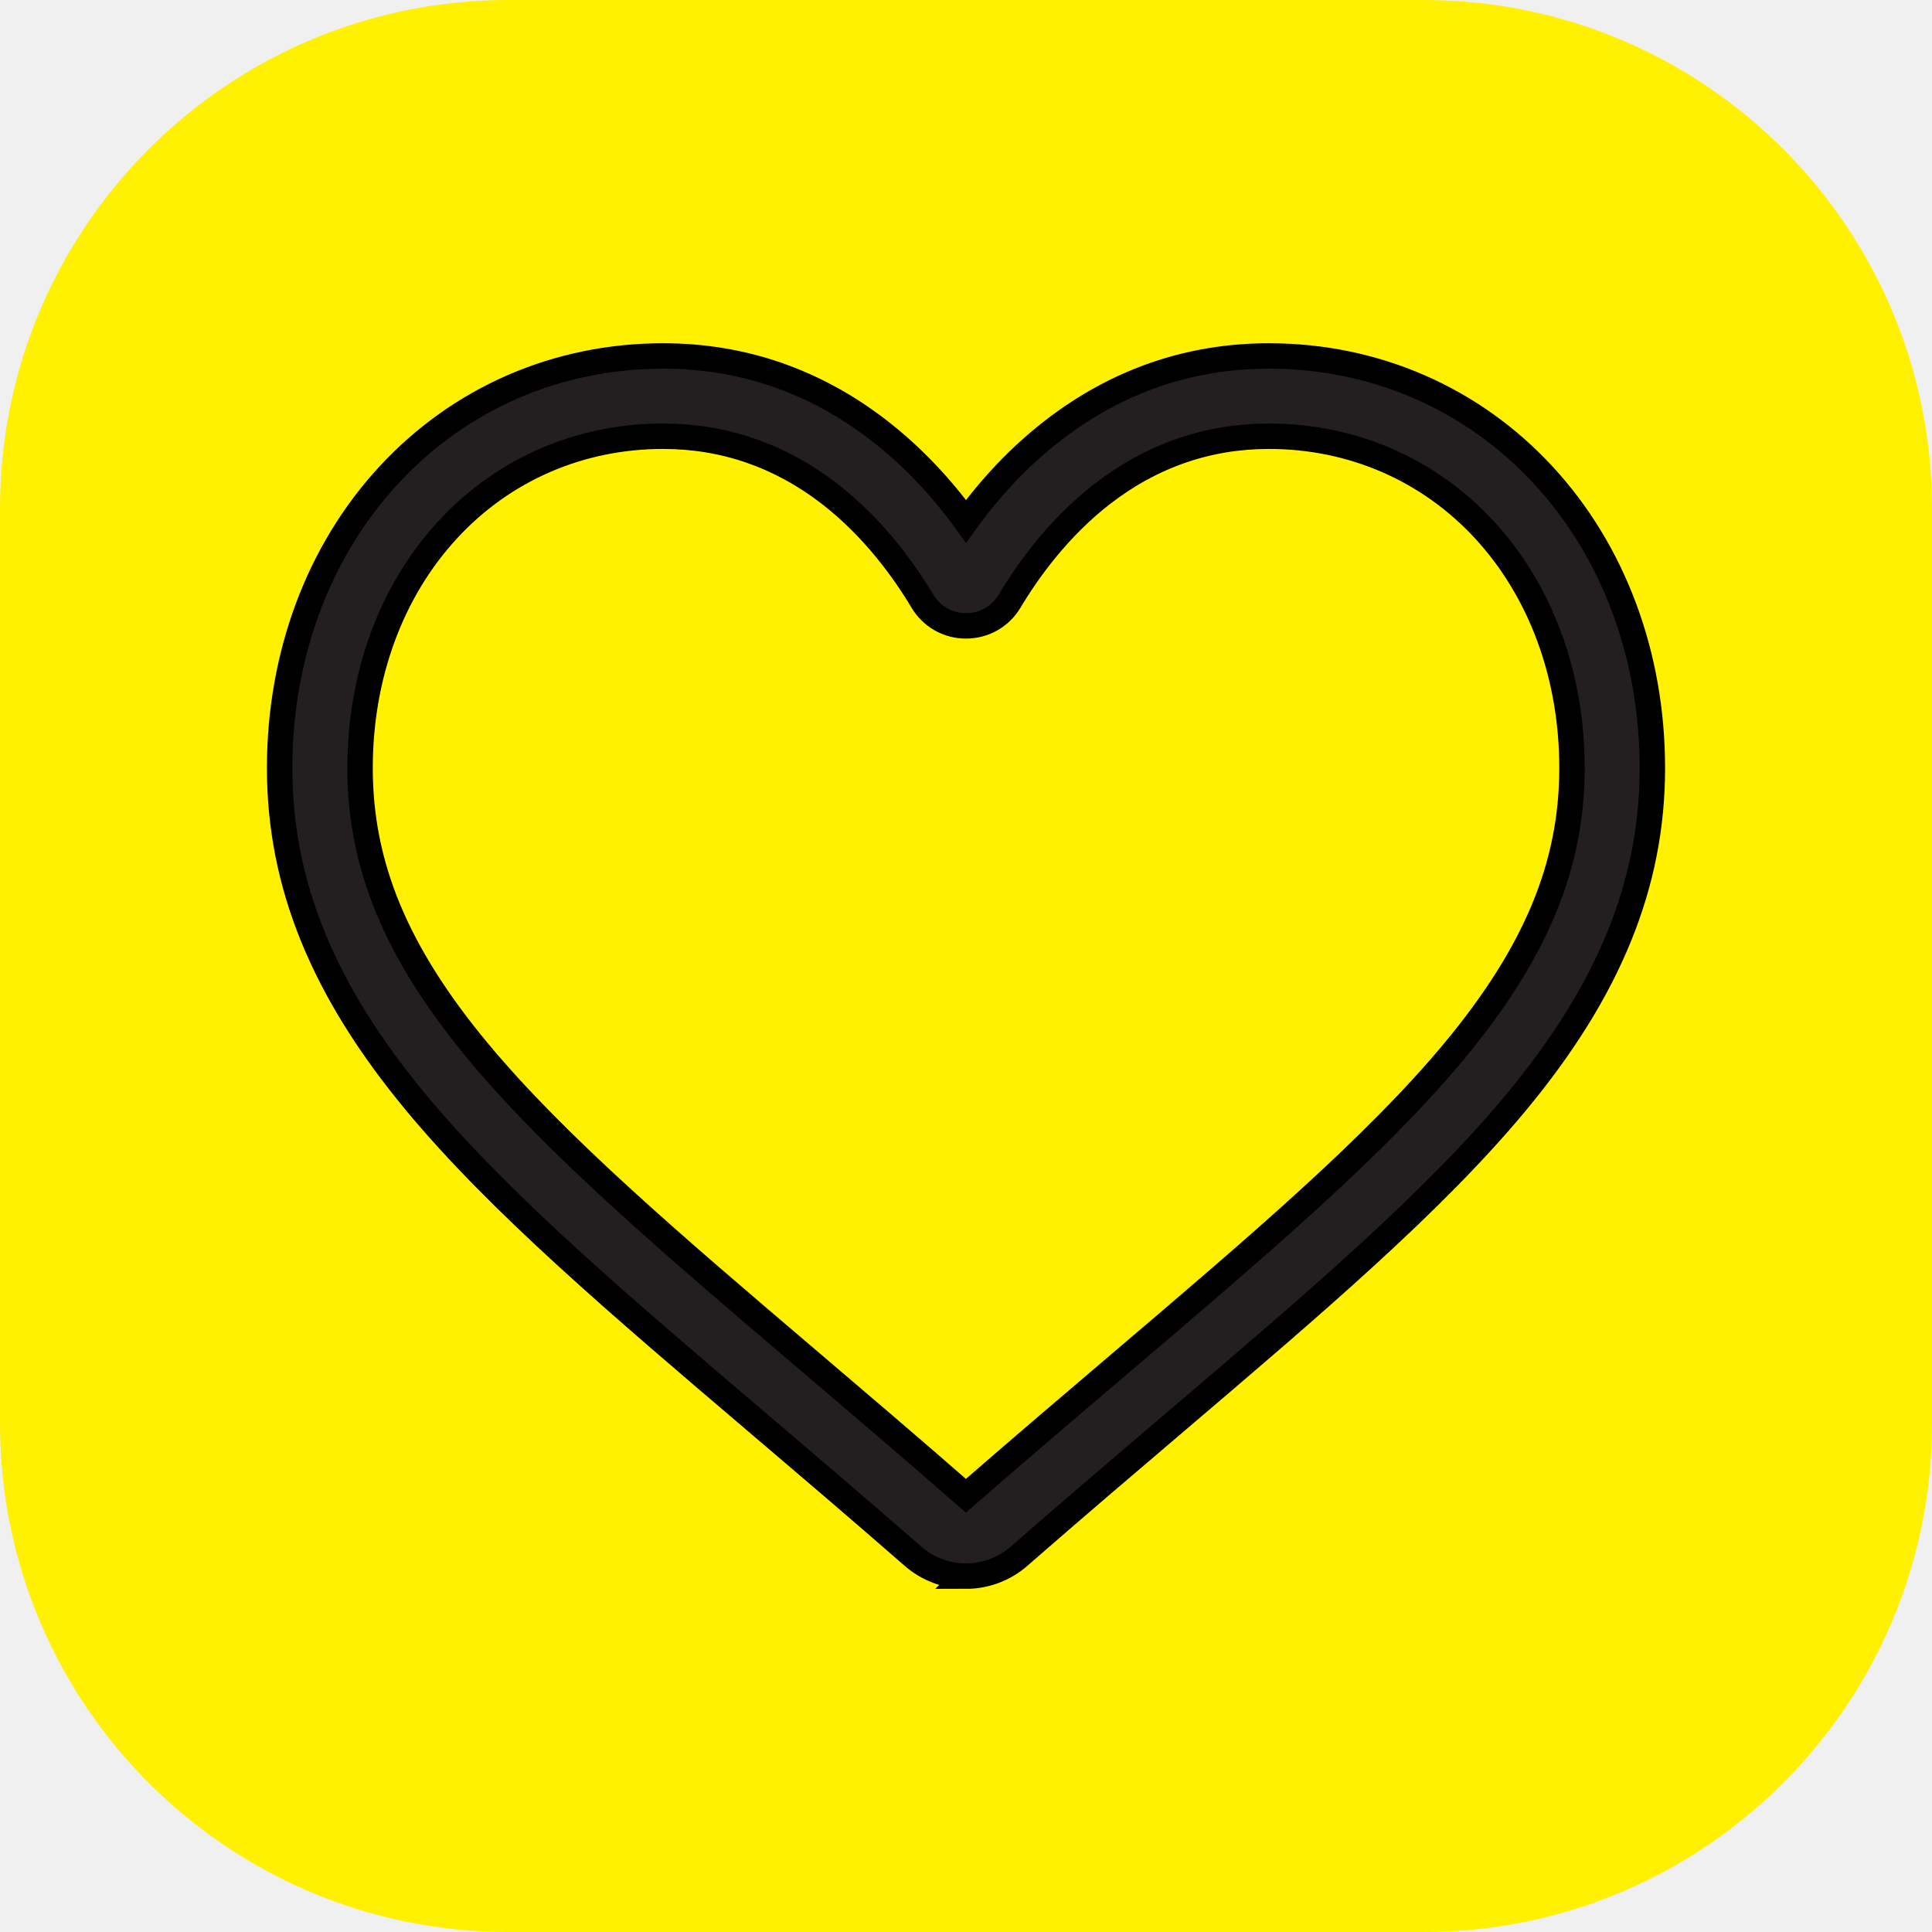
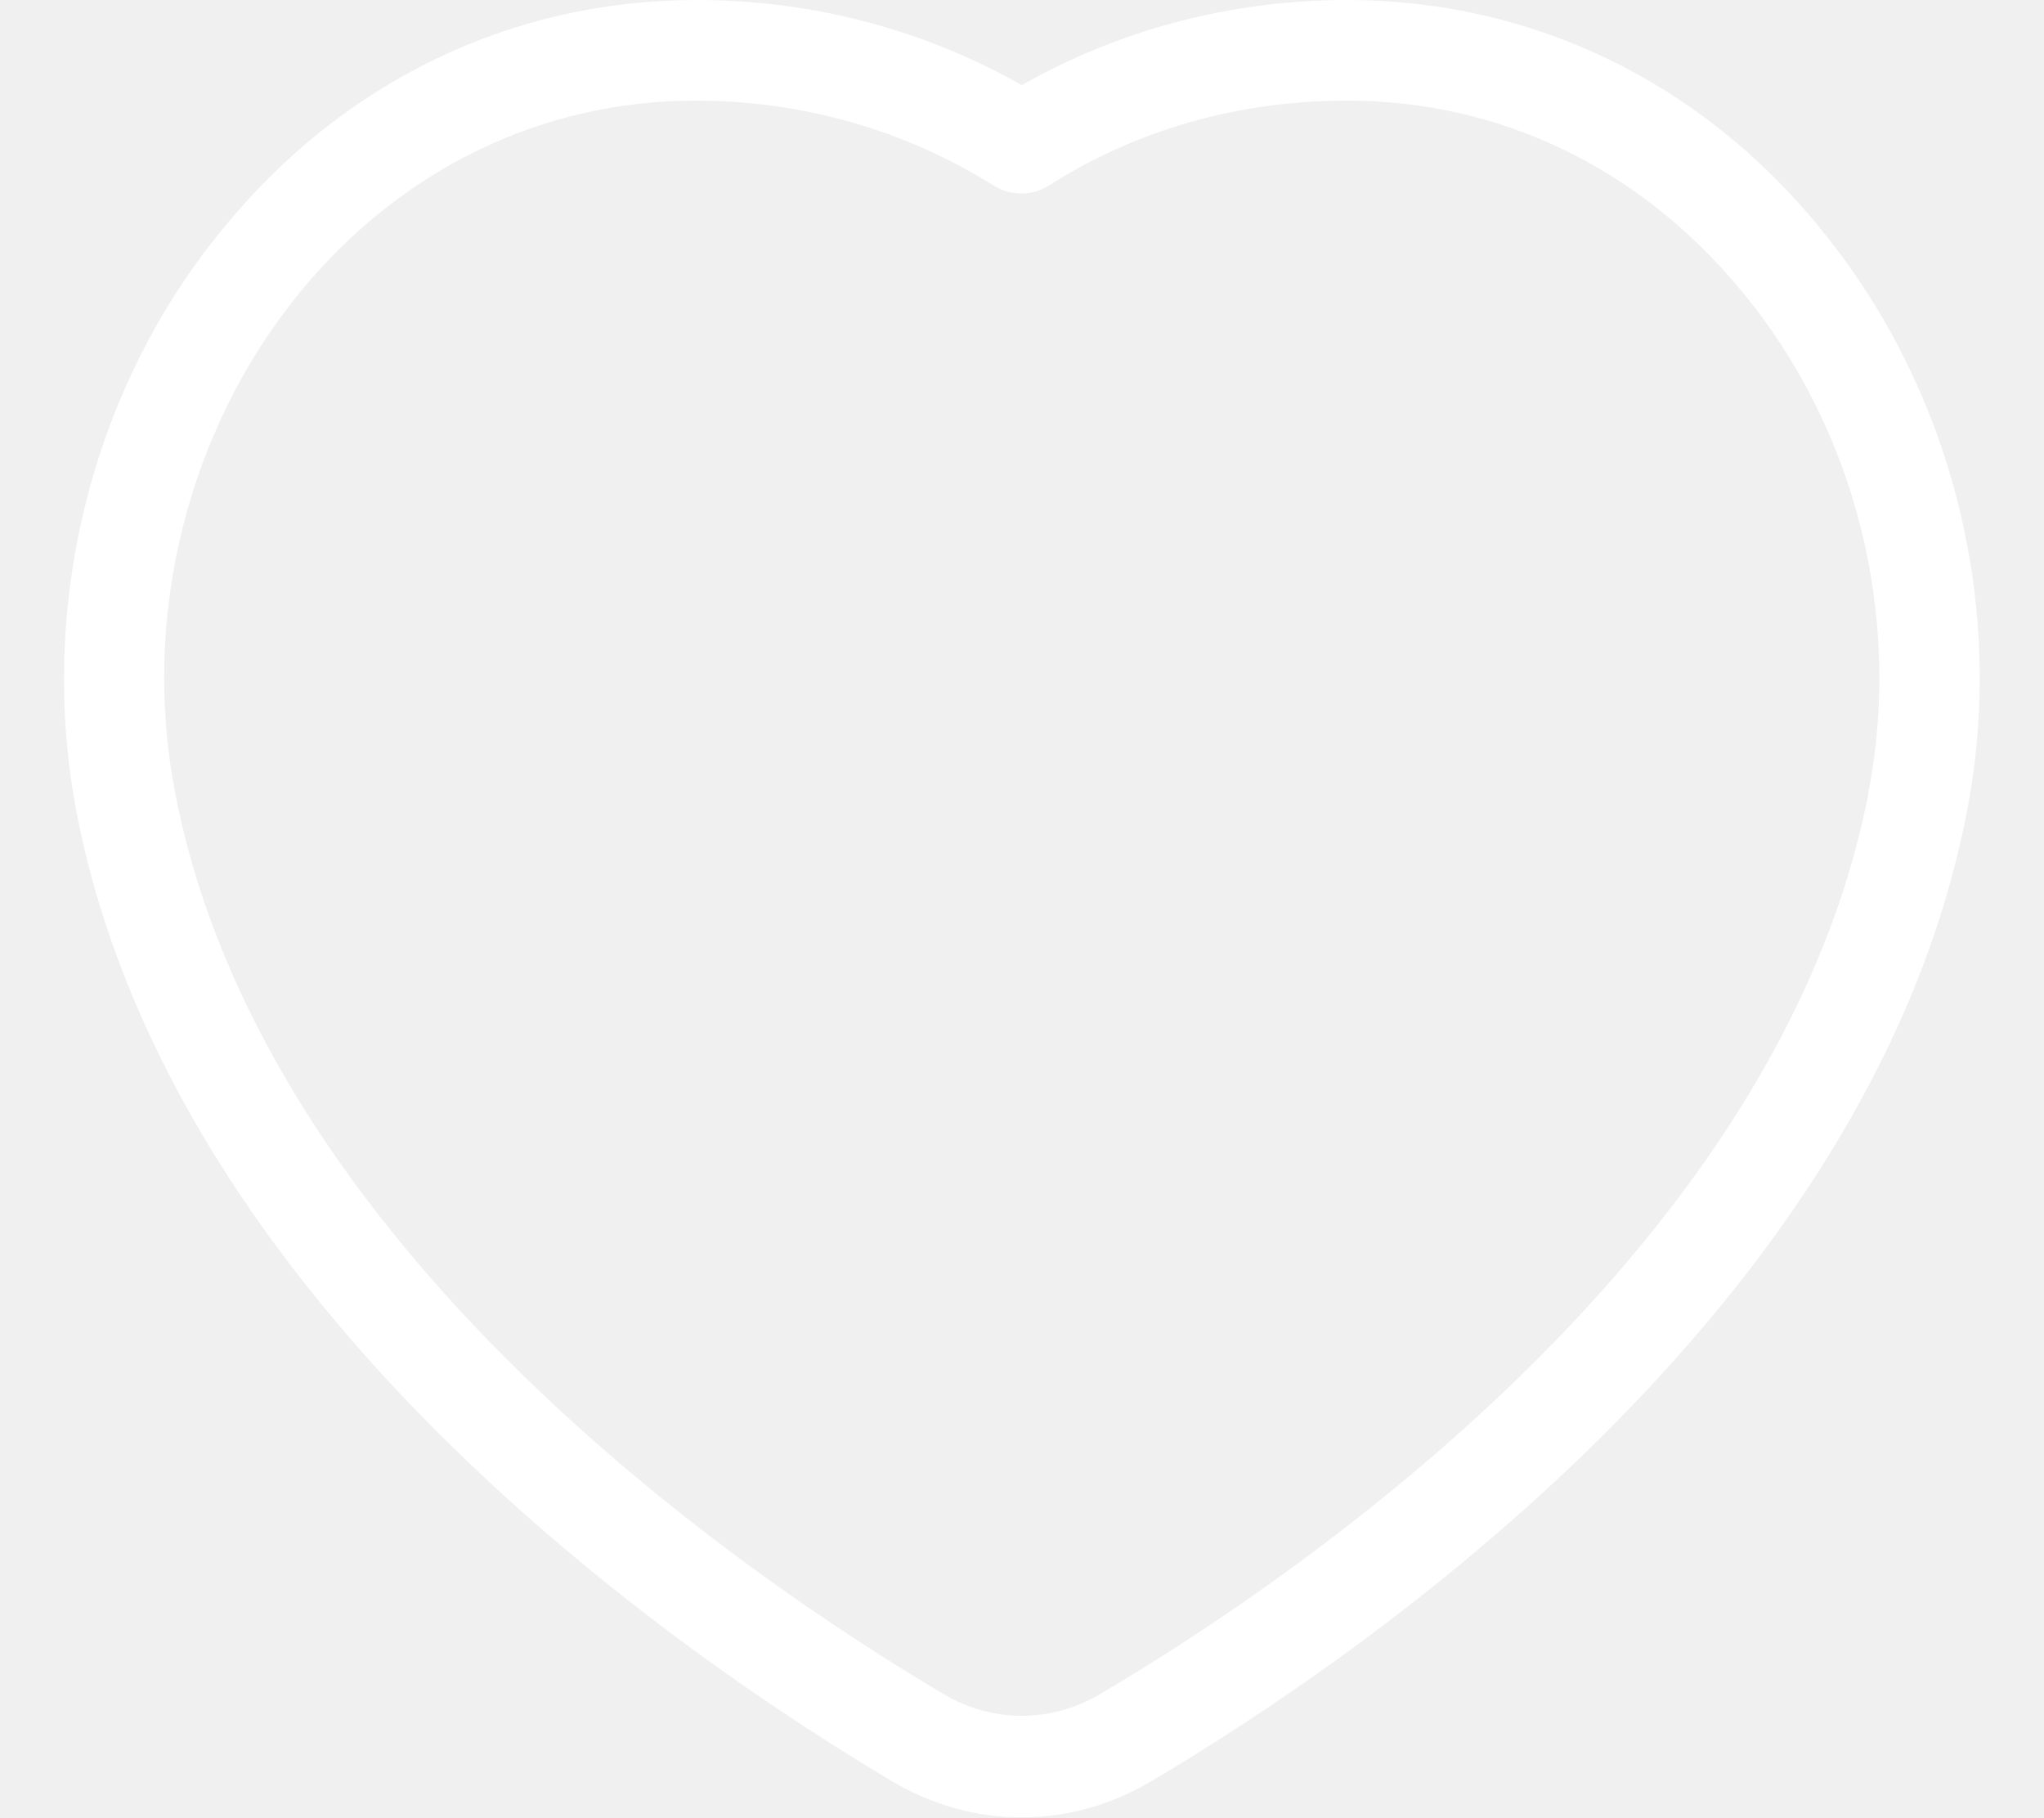
- <svg xmlns="http://www.w3.org/2000/svg" fill="none" height="38" viewBox="0 0 38 38" width="38">
-   <g fill="#fff100">
-     <rect height="38" rx="10" width="38" />
-     <path clip-rule="evenodd" d="m13.437 26.262c.208 1.256.253 2.837 2.007 2.837h10.133c1.661 0 1.727-1.382 2.018-2.551l2.127-8.531h-17.655z" fill-rule="evenodd" />
-     <path clip-rule="evenodd" d="m13.93 26.18c.024.142.043.275.063.404.028.187.054.367.09.559.058.309.129.577.231.798.1.216.223.37.381.474.157.103.387.184.749.184h10.133c.345 0 .566-.071.716-.162.149-.09.266-.223.365-.409.102-.192.177-.428.247-.709.035-.139.066-.282.099-.433l.001-.003c.032-.147.067-.302.104-.455l1.973-7.91h-16.425zm-1.864-8.163h17.655l-2.127 8.531c-.036.146-.069.295-.102.445-.23 1.048-.463 2.106-1.916 2.106h-10.133c-1.581 0-1.773-1.284-1.948-2.458-.019-.128-.038-.255-.059-.379z" fill-rule="evenodd" />
-   </g>
-   <path d="m19 31c-.384 0-.755-.139-1.044-.392-1.091-.953-2.142-1.848-3.07-2.638l-.005-.004c-2.72-2.316-5.069-4.316-6.703-6.286-1.827-2.203-2.678-4.291-2.678-6.572 0-2.217.761-4.261 2.142-5.758 1.398-1.515 3.315-2.349 5.401-2.349 1.558 0 2.986.492 4.242 1.463.634.49 1.209 1.09 1.715 1.789.506-.7 1.081-1.299 1.715-1.789 1.256-.971 2.684-1.463 4.242-1.463 2.085 0 4.003.834 5.401 2.349 1.381 1.497 2.142 3.542 2.142 5.758 0 2.281-.851 4.37-2.678 6.572-1.634 1.97-3.983 3.97-6.703 6.286-.929.791-1.983 1.688-3.076 2.643-.289.252-.659.392-1.044.392zm-5.957-22.42c-1.638 0-3.143.653-4.238 1.84-1.111 1.204-1.723 2.869-1.723 4.687 0 1.919.714 3.635 2.314 5.564 1.547 1.865 3.848 3.824 6.511 6.092l.005.004c.931.793 1.987 1.692 3.086 2.652 1.105-.962 2.163-1.862 3.096-2.656 2.664-2.268 4.964-4.227 6.511-6.092 1.6-1.929 2.314-3.645 2.314-5.564 0-1.819-.612-3.483-1.723-4.687-1.095-1.186-2.6-1.84-4.238-1.84-1.2 0-2.302.381-3.275 1.133-.867.67-1.471 1.517-1.825 2.11-.182.305-.503.487-.858.487s-.675-.182-.858-.487c-.354-.593-.958-1.44-1.825-2.11-.973-.752-2.075-1.133-3.275-1.133z" fill="#231f20" stroke="#000" stroke-width=".5" />
+ <svg xmlns="http://www.w3.org/2000/svg" fill="none" height="16" viewBox="0 0 18 16" width="18">
+   <path d="m16.027 2.006c-1.057-1.292-2.539-2.006-4.165-2.006-1.021 0-2.006.262-2.864.75-.858-.488-1.843-.75-2.864-.75-1.626 0-3.108.714-4.165 2.006-1.165 1.409-1.644 3.343-1.292 5.159.849 4.355 5.312 7.408 7.182 8.519.352.208.741.316 1.138.316.398 0 .786-.108 1.138-.316 1.879-1.111 6.333-4.165 7.182-8.519.361-1.816-.127-3.749-1.292-5.159zm.425 4.987c-.777 3.993-4.987 6.875-6.767 7.923-.425.253-.949.253-1.373 0-1.771-1.048-5.99-3.93-6.767-7.923-.307-1.563.108-3.216 1.102-4.427.894-1.084 2.132-1.68 3.478-1.68.949 0 1.852.262 2.629.75.145.09.334.09.479 0 .777-.497 1.68-.75 2.629-.75 1.355 0 2.584.596 3.478 1.68 1.003 1.211 1.418 2.864 1.111 4.427z" fill="#fff" />
</svg>
